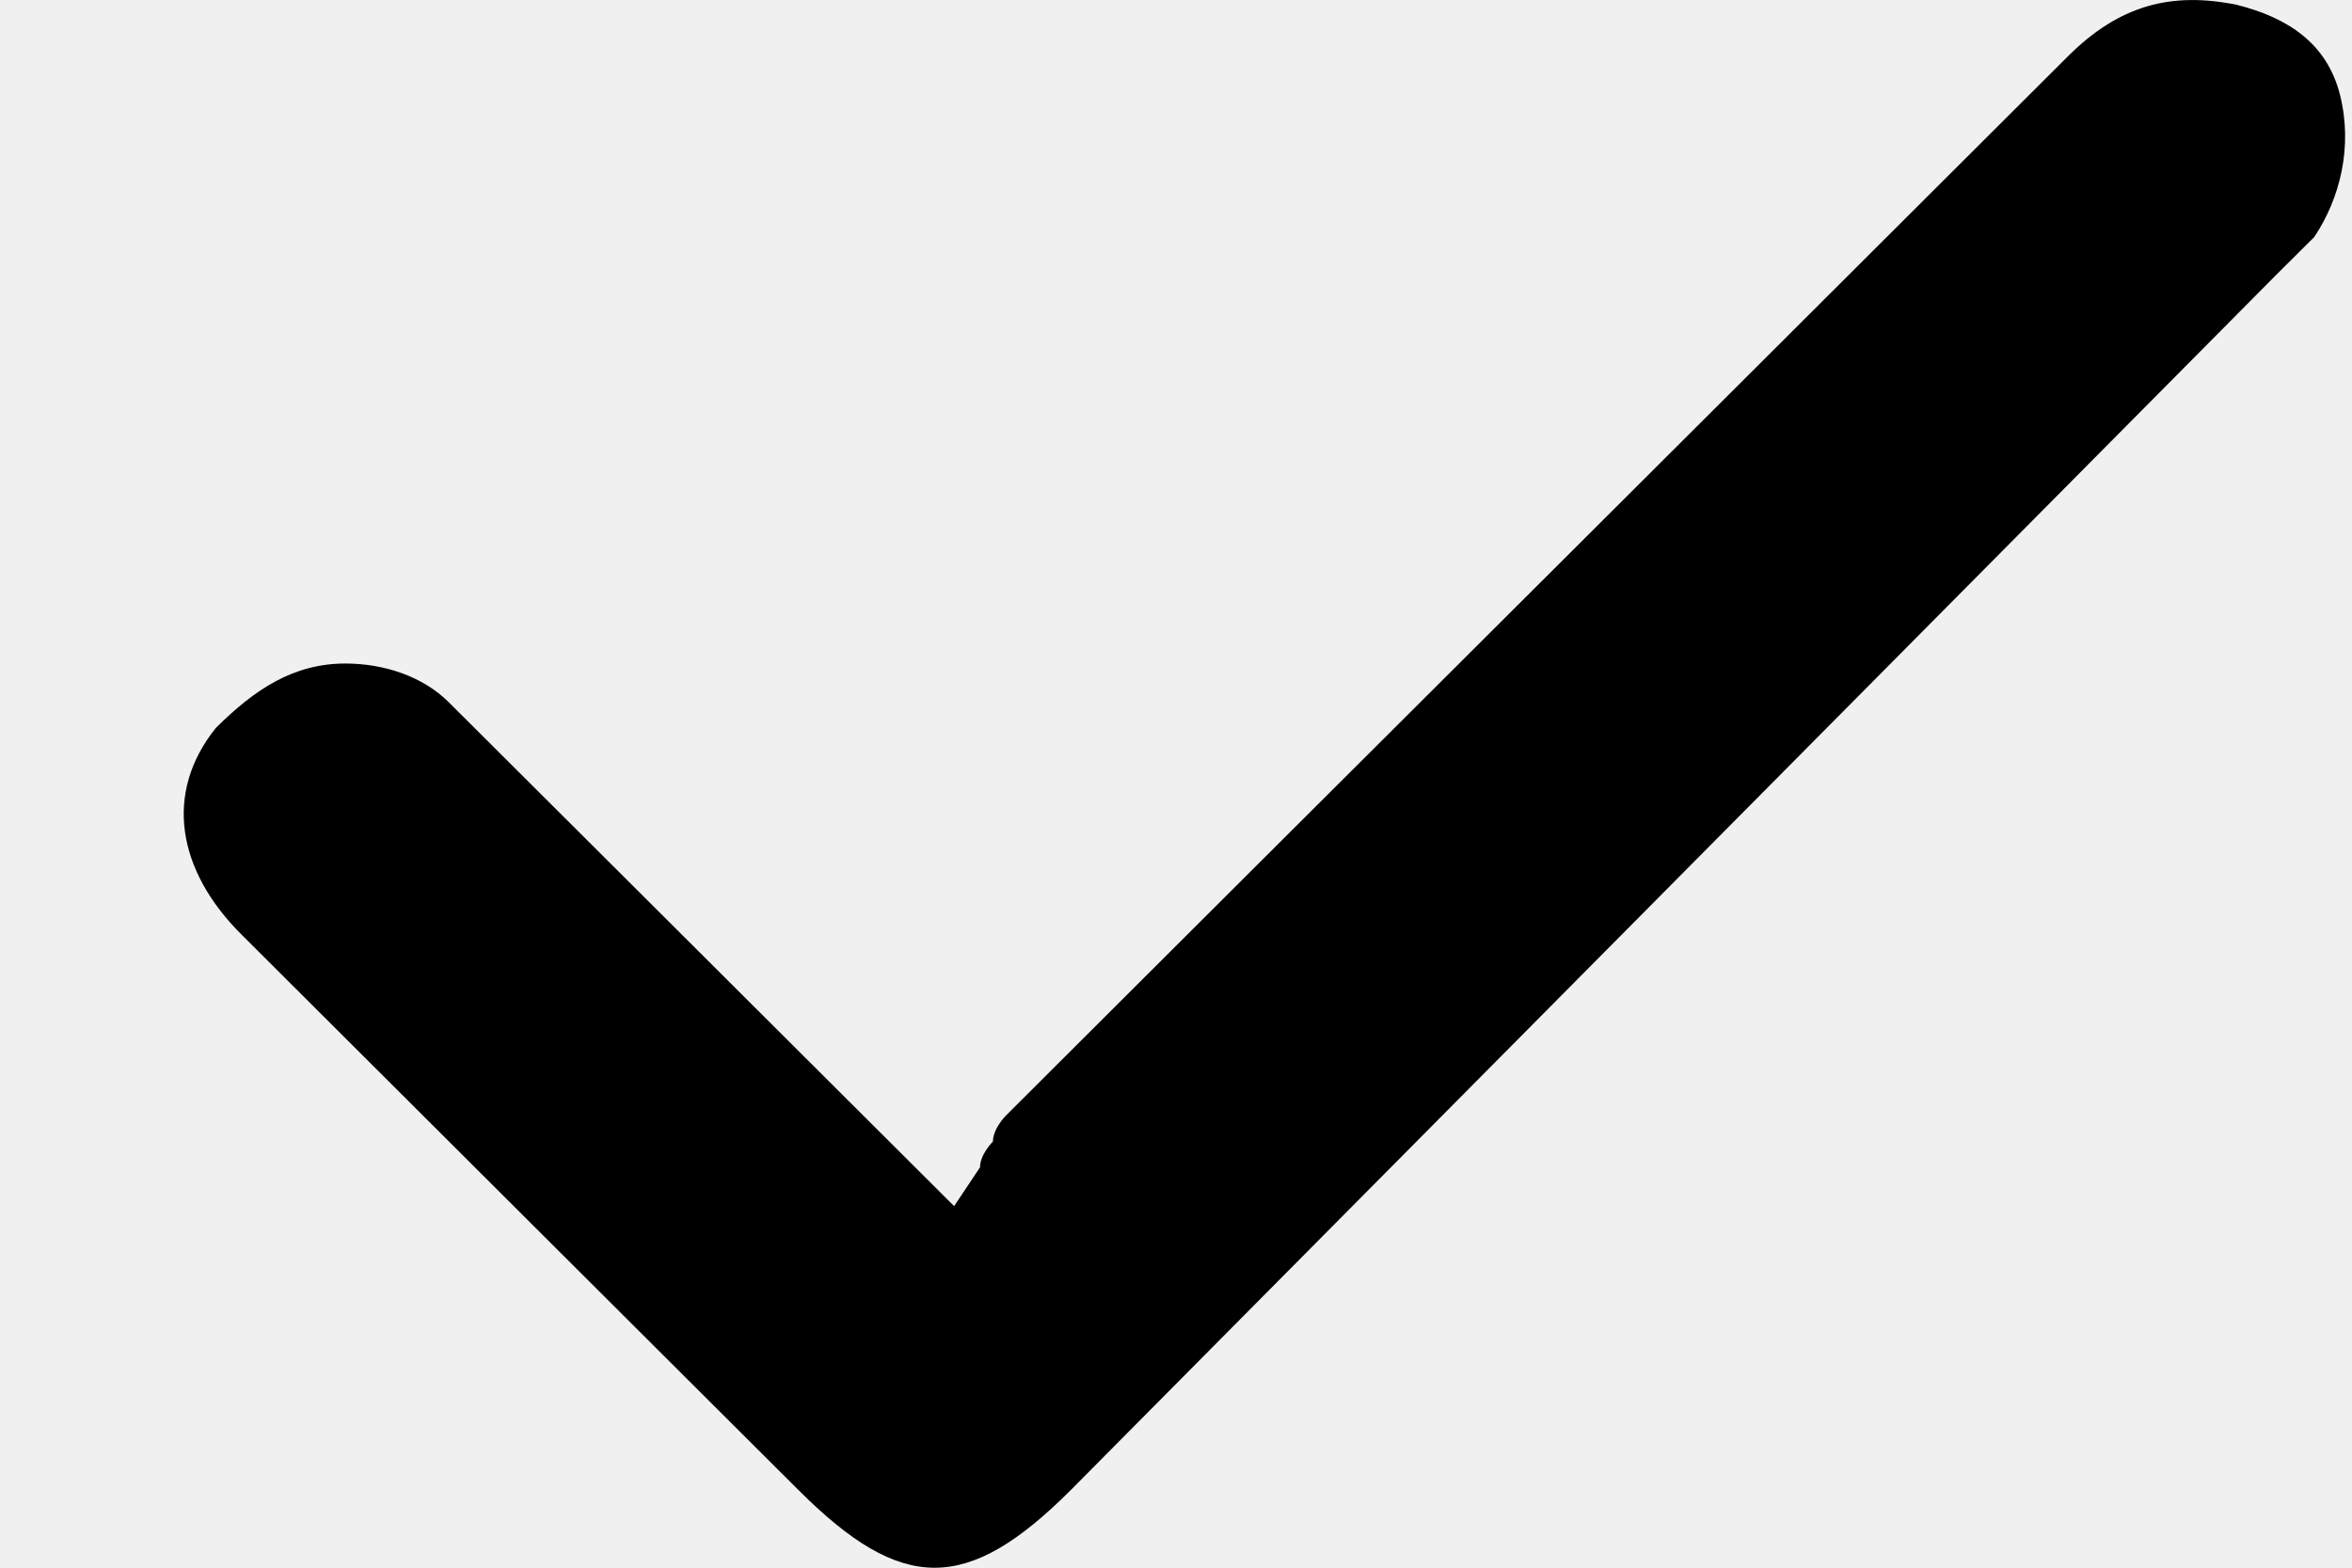
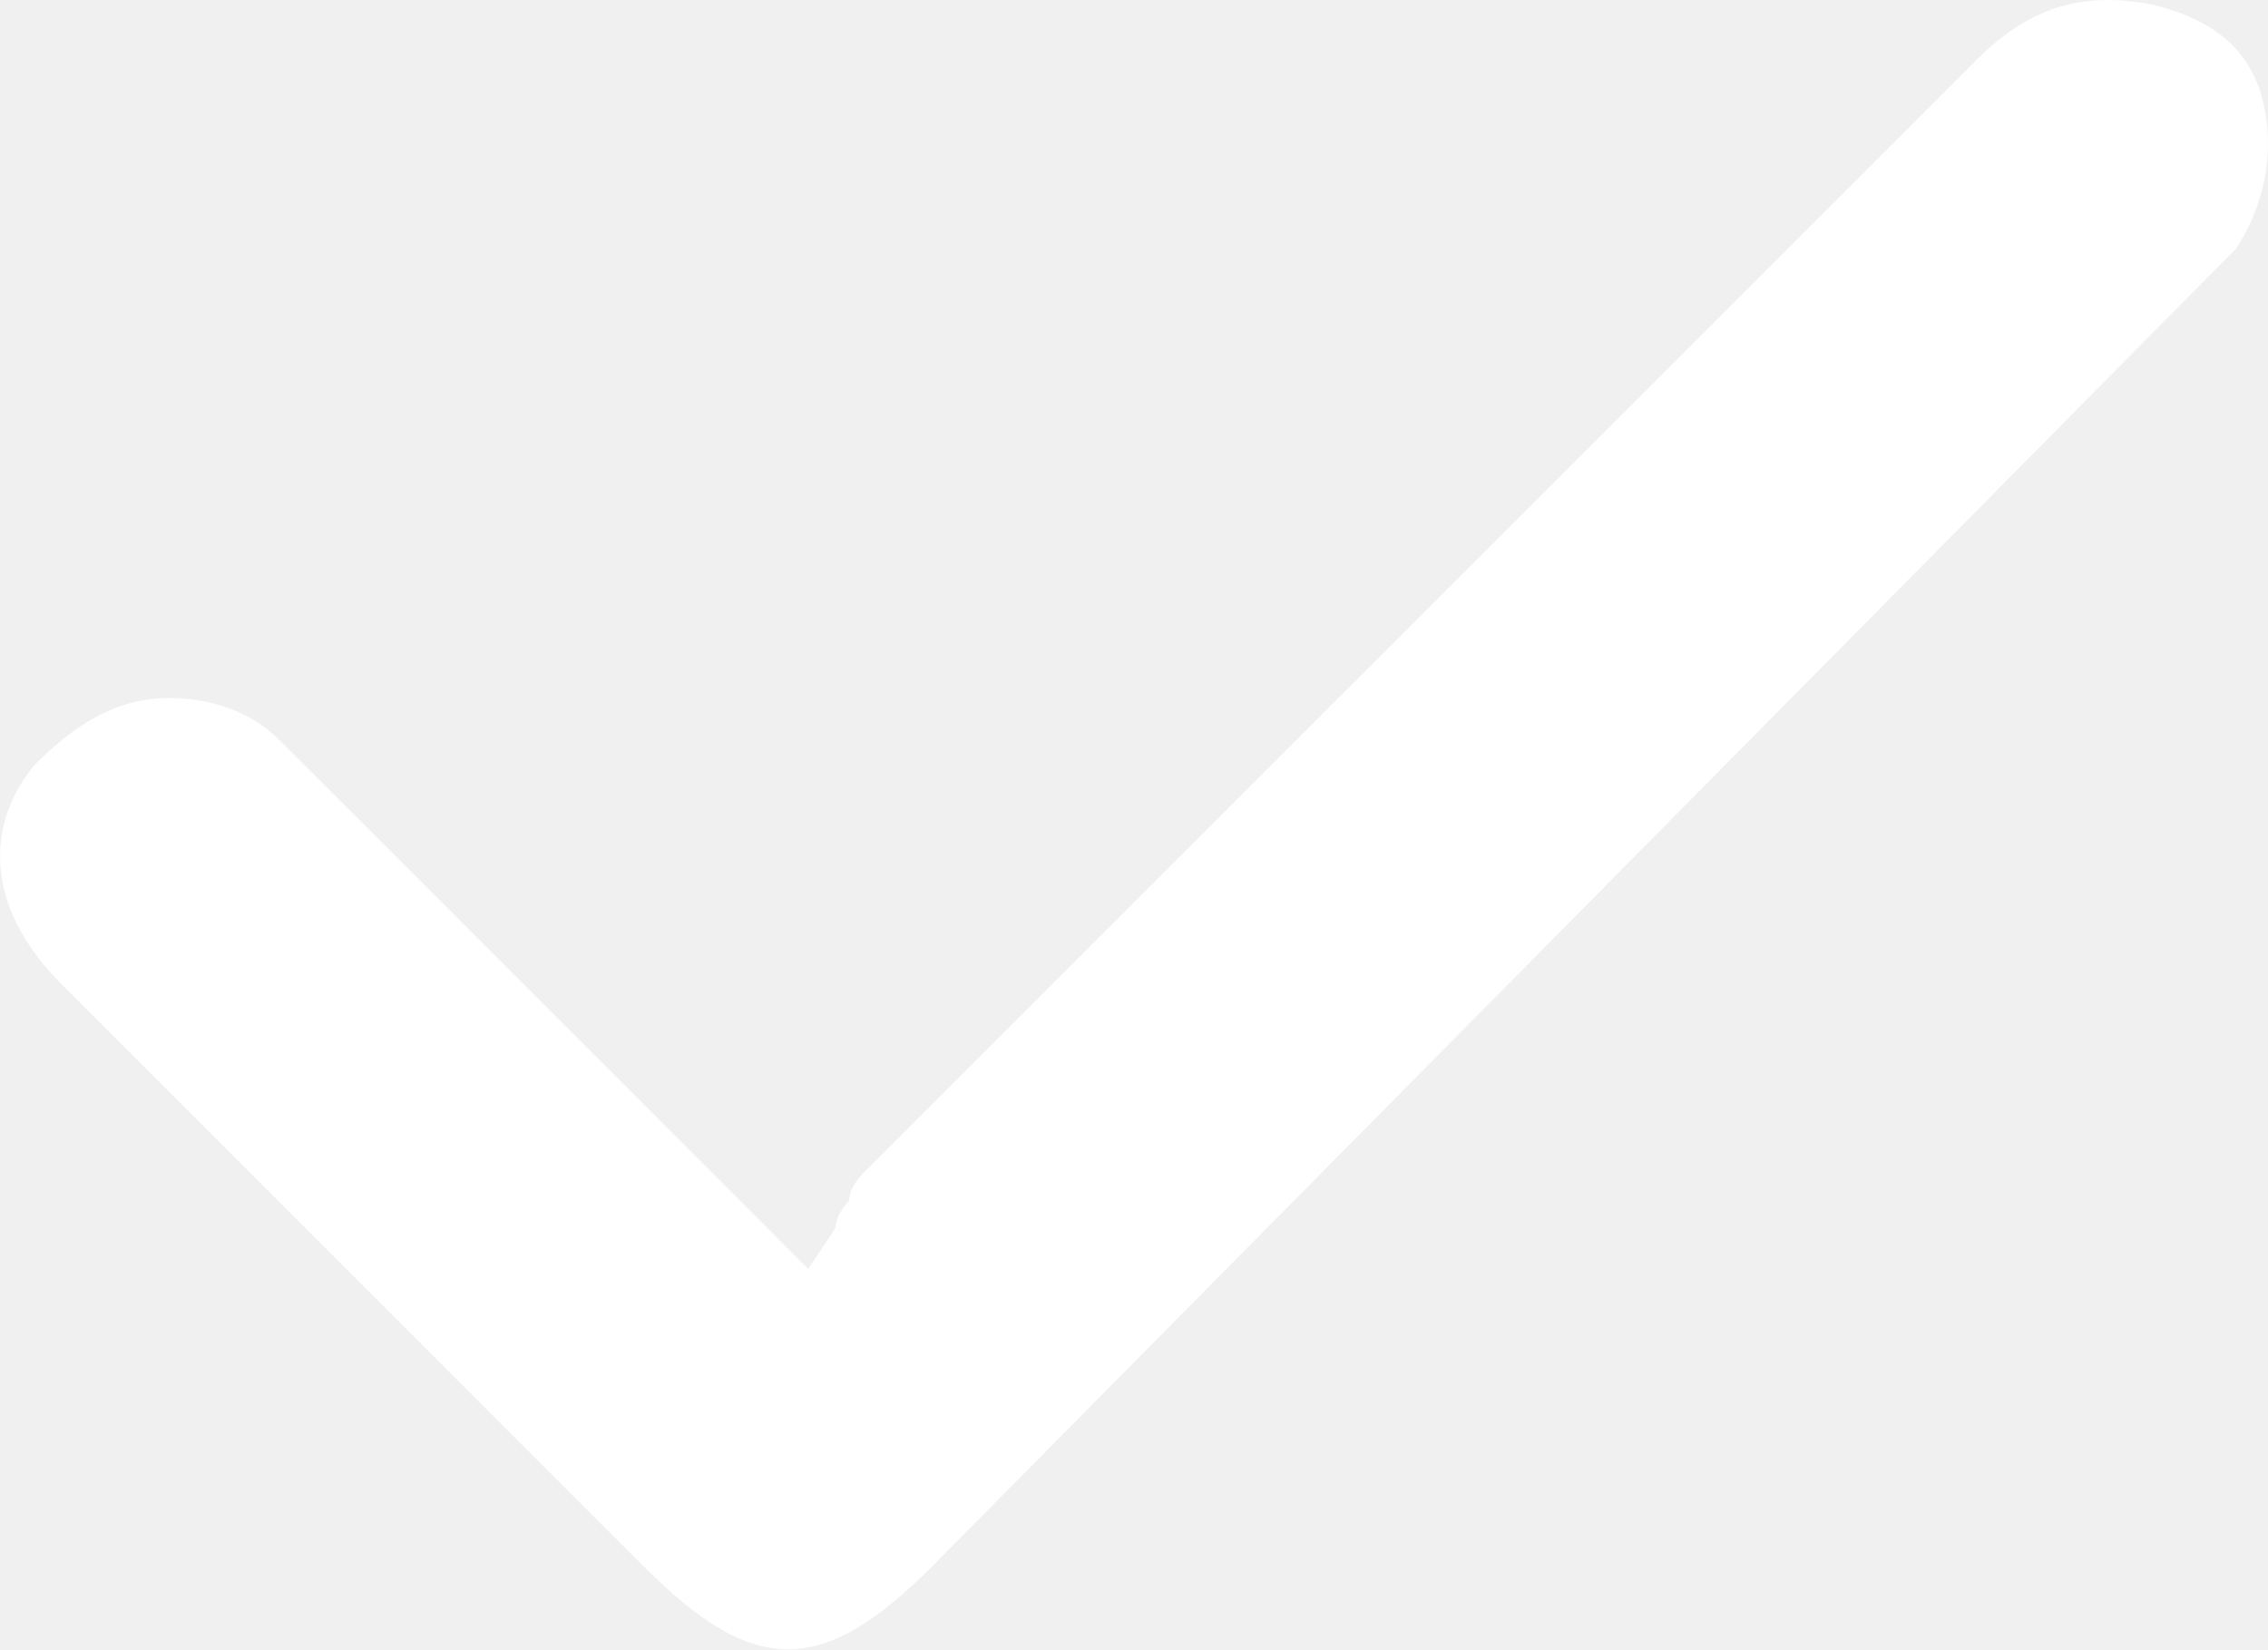
- <svg xmlns="http://www.w3.org/2000/svg" width="12" height="8" viewBox="0 0 12 8" fill="none">
-   <path d="M11.608 1.408C11.674 1.342 11.741 1.276 11.807 1.21C11.939 1.013 12.005 0.749 11.939 0.485C11.873 0.222 11.674 0.09 11.41 0.024C11.08 -0.042 10.815 0.024 10.551 0.287L7.974 2.858C7.048 3.781 6.123 4.704 5.132 5.693C5.132 5.693 5.066 5.759 5.066 5.825C5.066 5.825 5 5.891 5 5.957L4.868 6.155L2.951 4.243C2.753 4.045 2.488 3.781 2.29 3.584C2.158 3.452 1.96 3.386 1.762 3.386C1.497 3.386 1.299 3.518 1.101 3.715C0.836 4.045 0.902 4.441 1.233 4.77C1.96 5.495 2.621 6.155 3.348 6.88L4.075 7.605C4.603 8.132 4.934 8.132 5.462 7.605L11.608 1.408Z" fill="black" />
+ <svg xmlns="http://www.w3.org/2000/svg" width="11" height="8" viewBox="0 0 11 8" fill="none">
+   <path d="M10.645 1.408C10.71 1.342 10.776 1.276 10.842 1.21C10.974 1.013 11.04 0.749 10.974 0.485C10.908 0.222 10.71 0.09 10.447 0.024C10.117 -0.042 9.853 0.024 9.59 0.287L7.019 2.858C6.096 3.781 5.173 4.704 4.184 5.693C4.184 5.693 4.118 5.759 4.118 5.825C4.118 5.825 4.052 5.891 4.052 5.957L3.92 6.155L2.009 4.243C1.811 4.045 1.547 3.781 1.349 3.584C1.217 3.452 1.02 3.386 0.822 3.386C0.558 3.386 0.36 3.518 0.163 3.715C-0.101 4.045 -0.035 4.441 0.295 4.77C1.02 5.495 1.679 6.155 2.404 6.88L3.129 7.605C3.657 8.132 3.986 8.132 4.514 7.605L10.645 1.408Z" fill="white" />
</svg>
